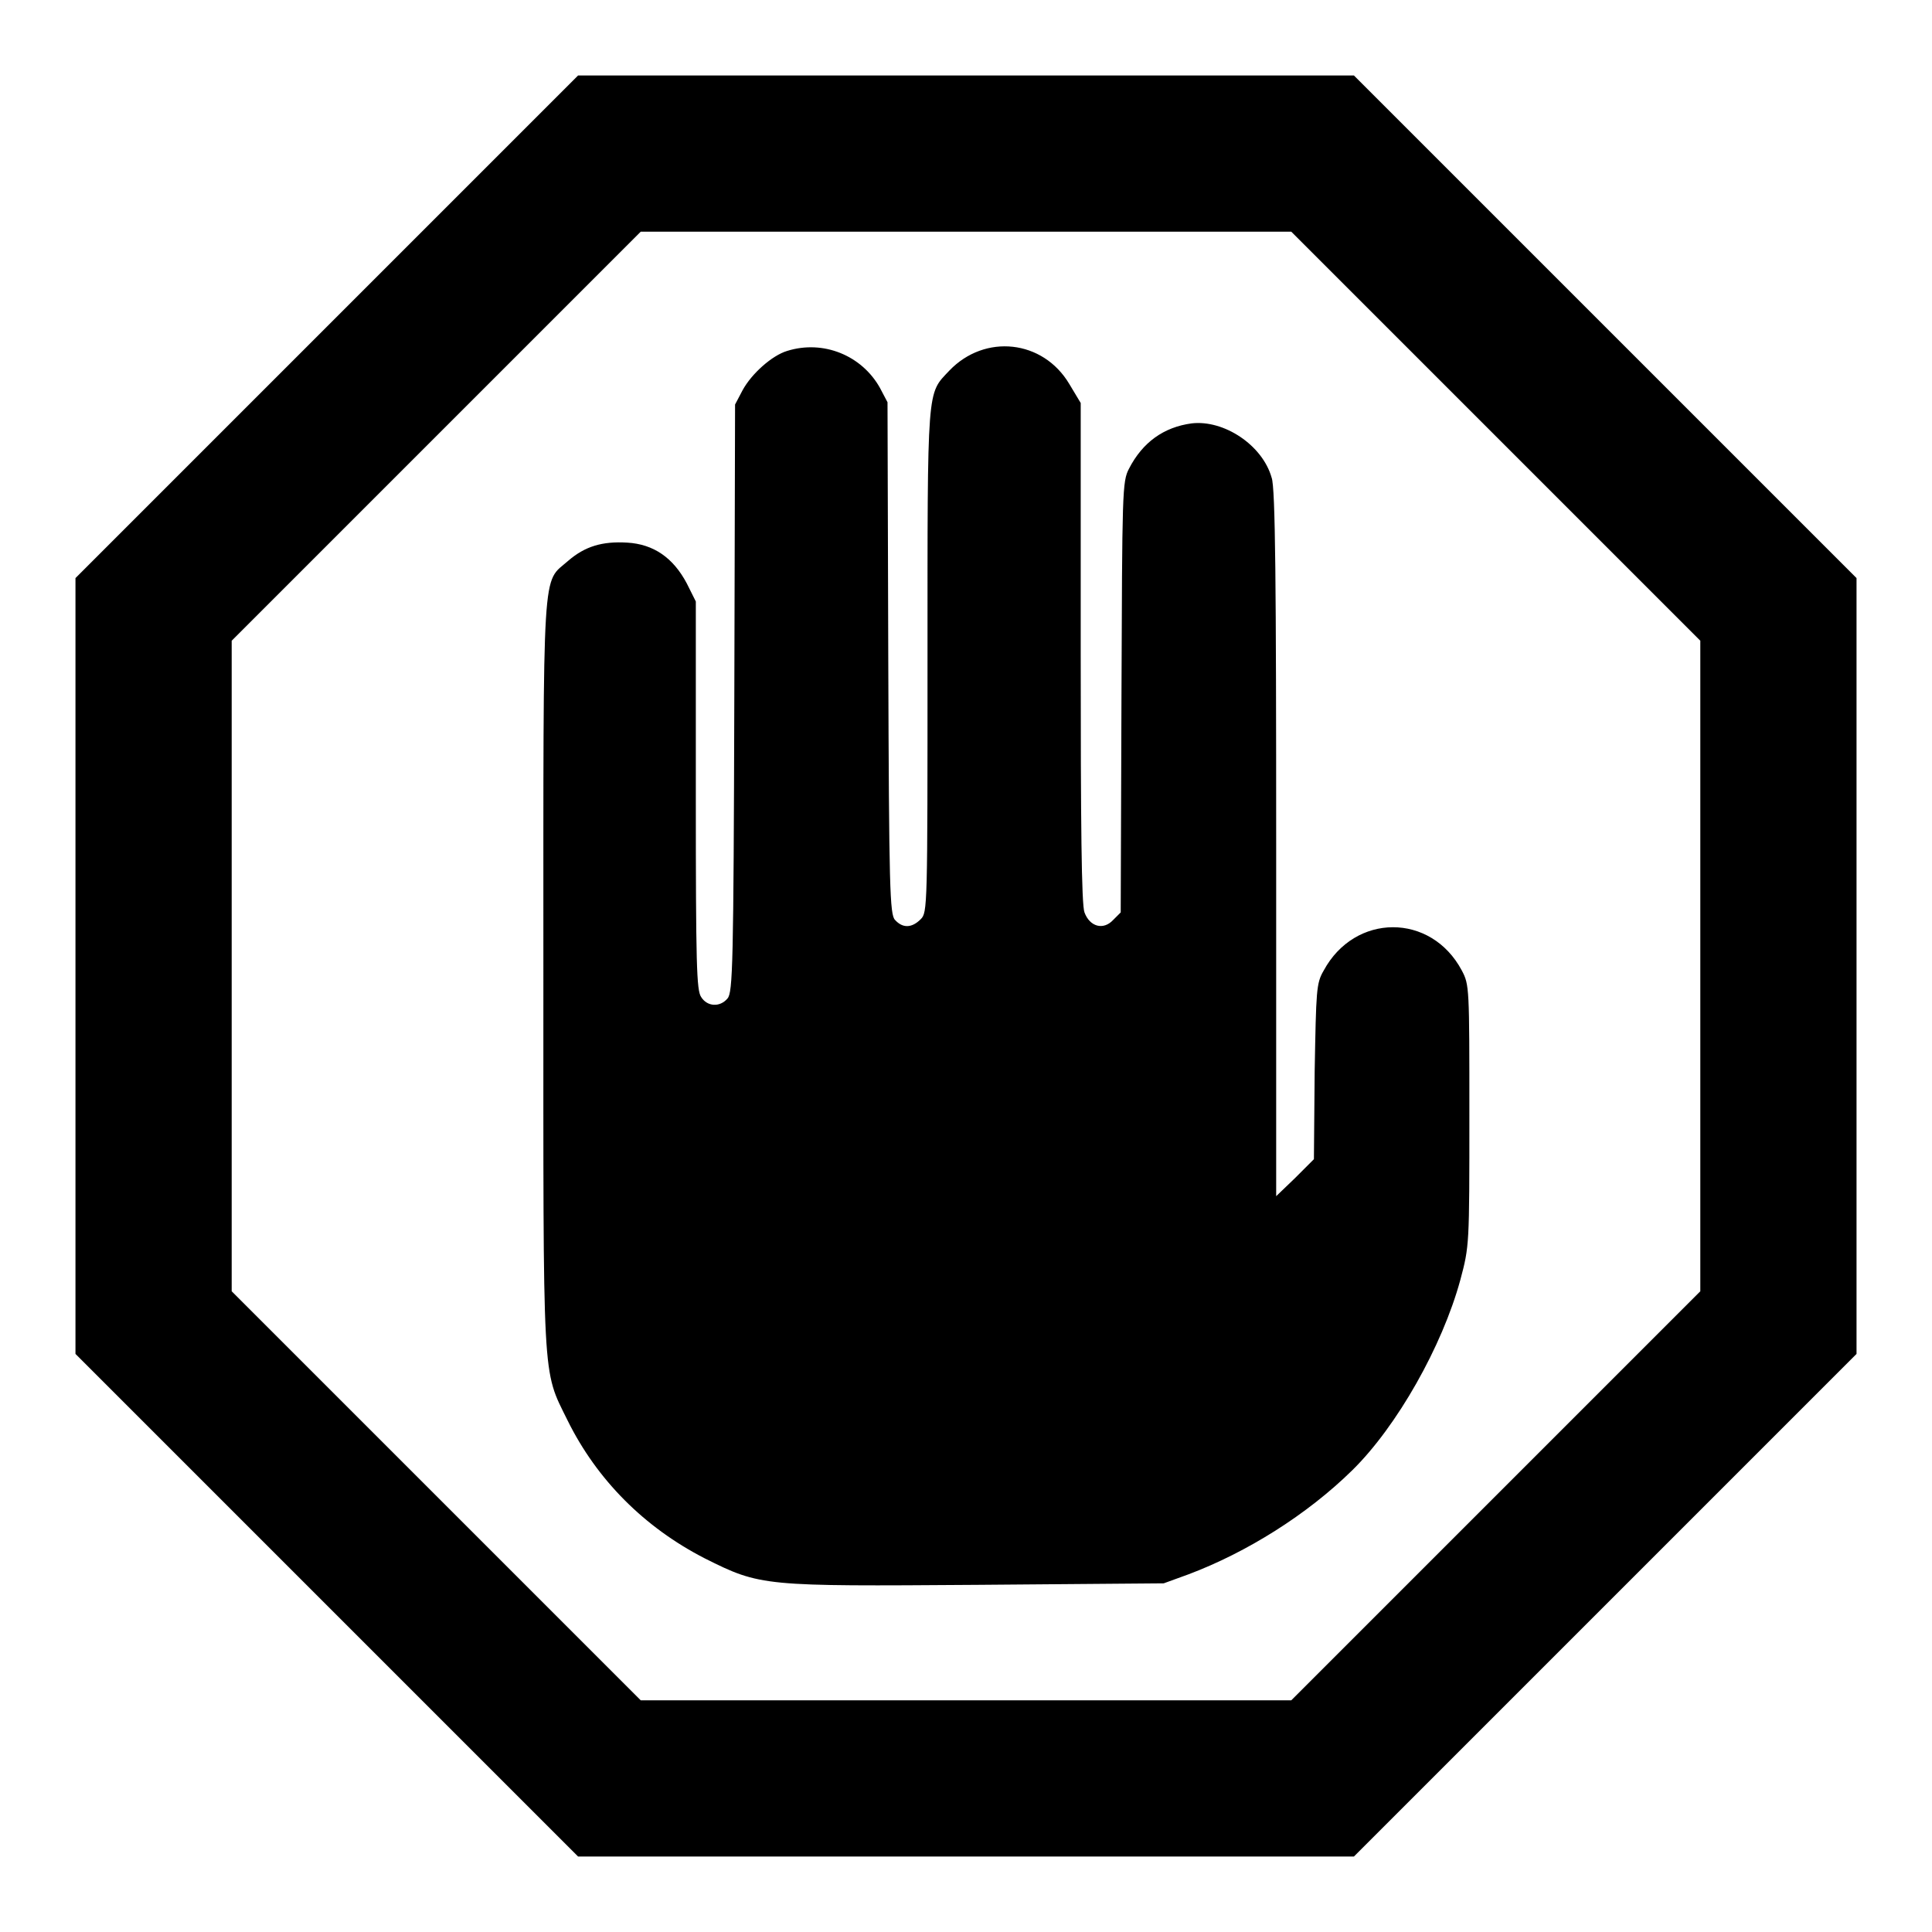
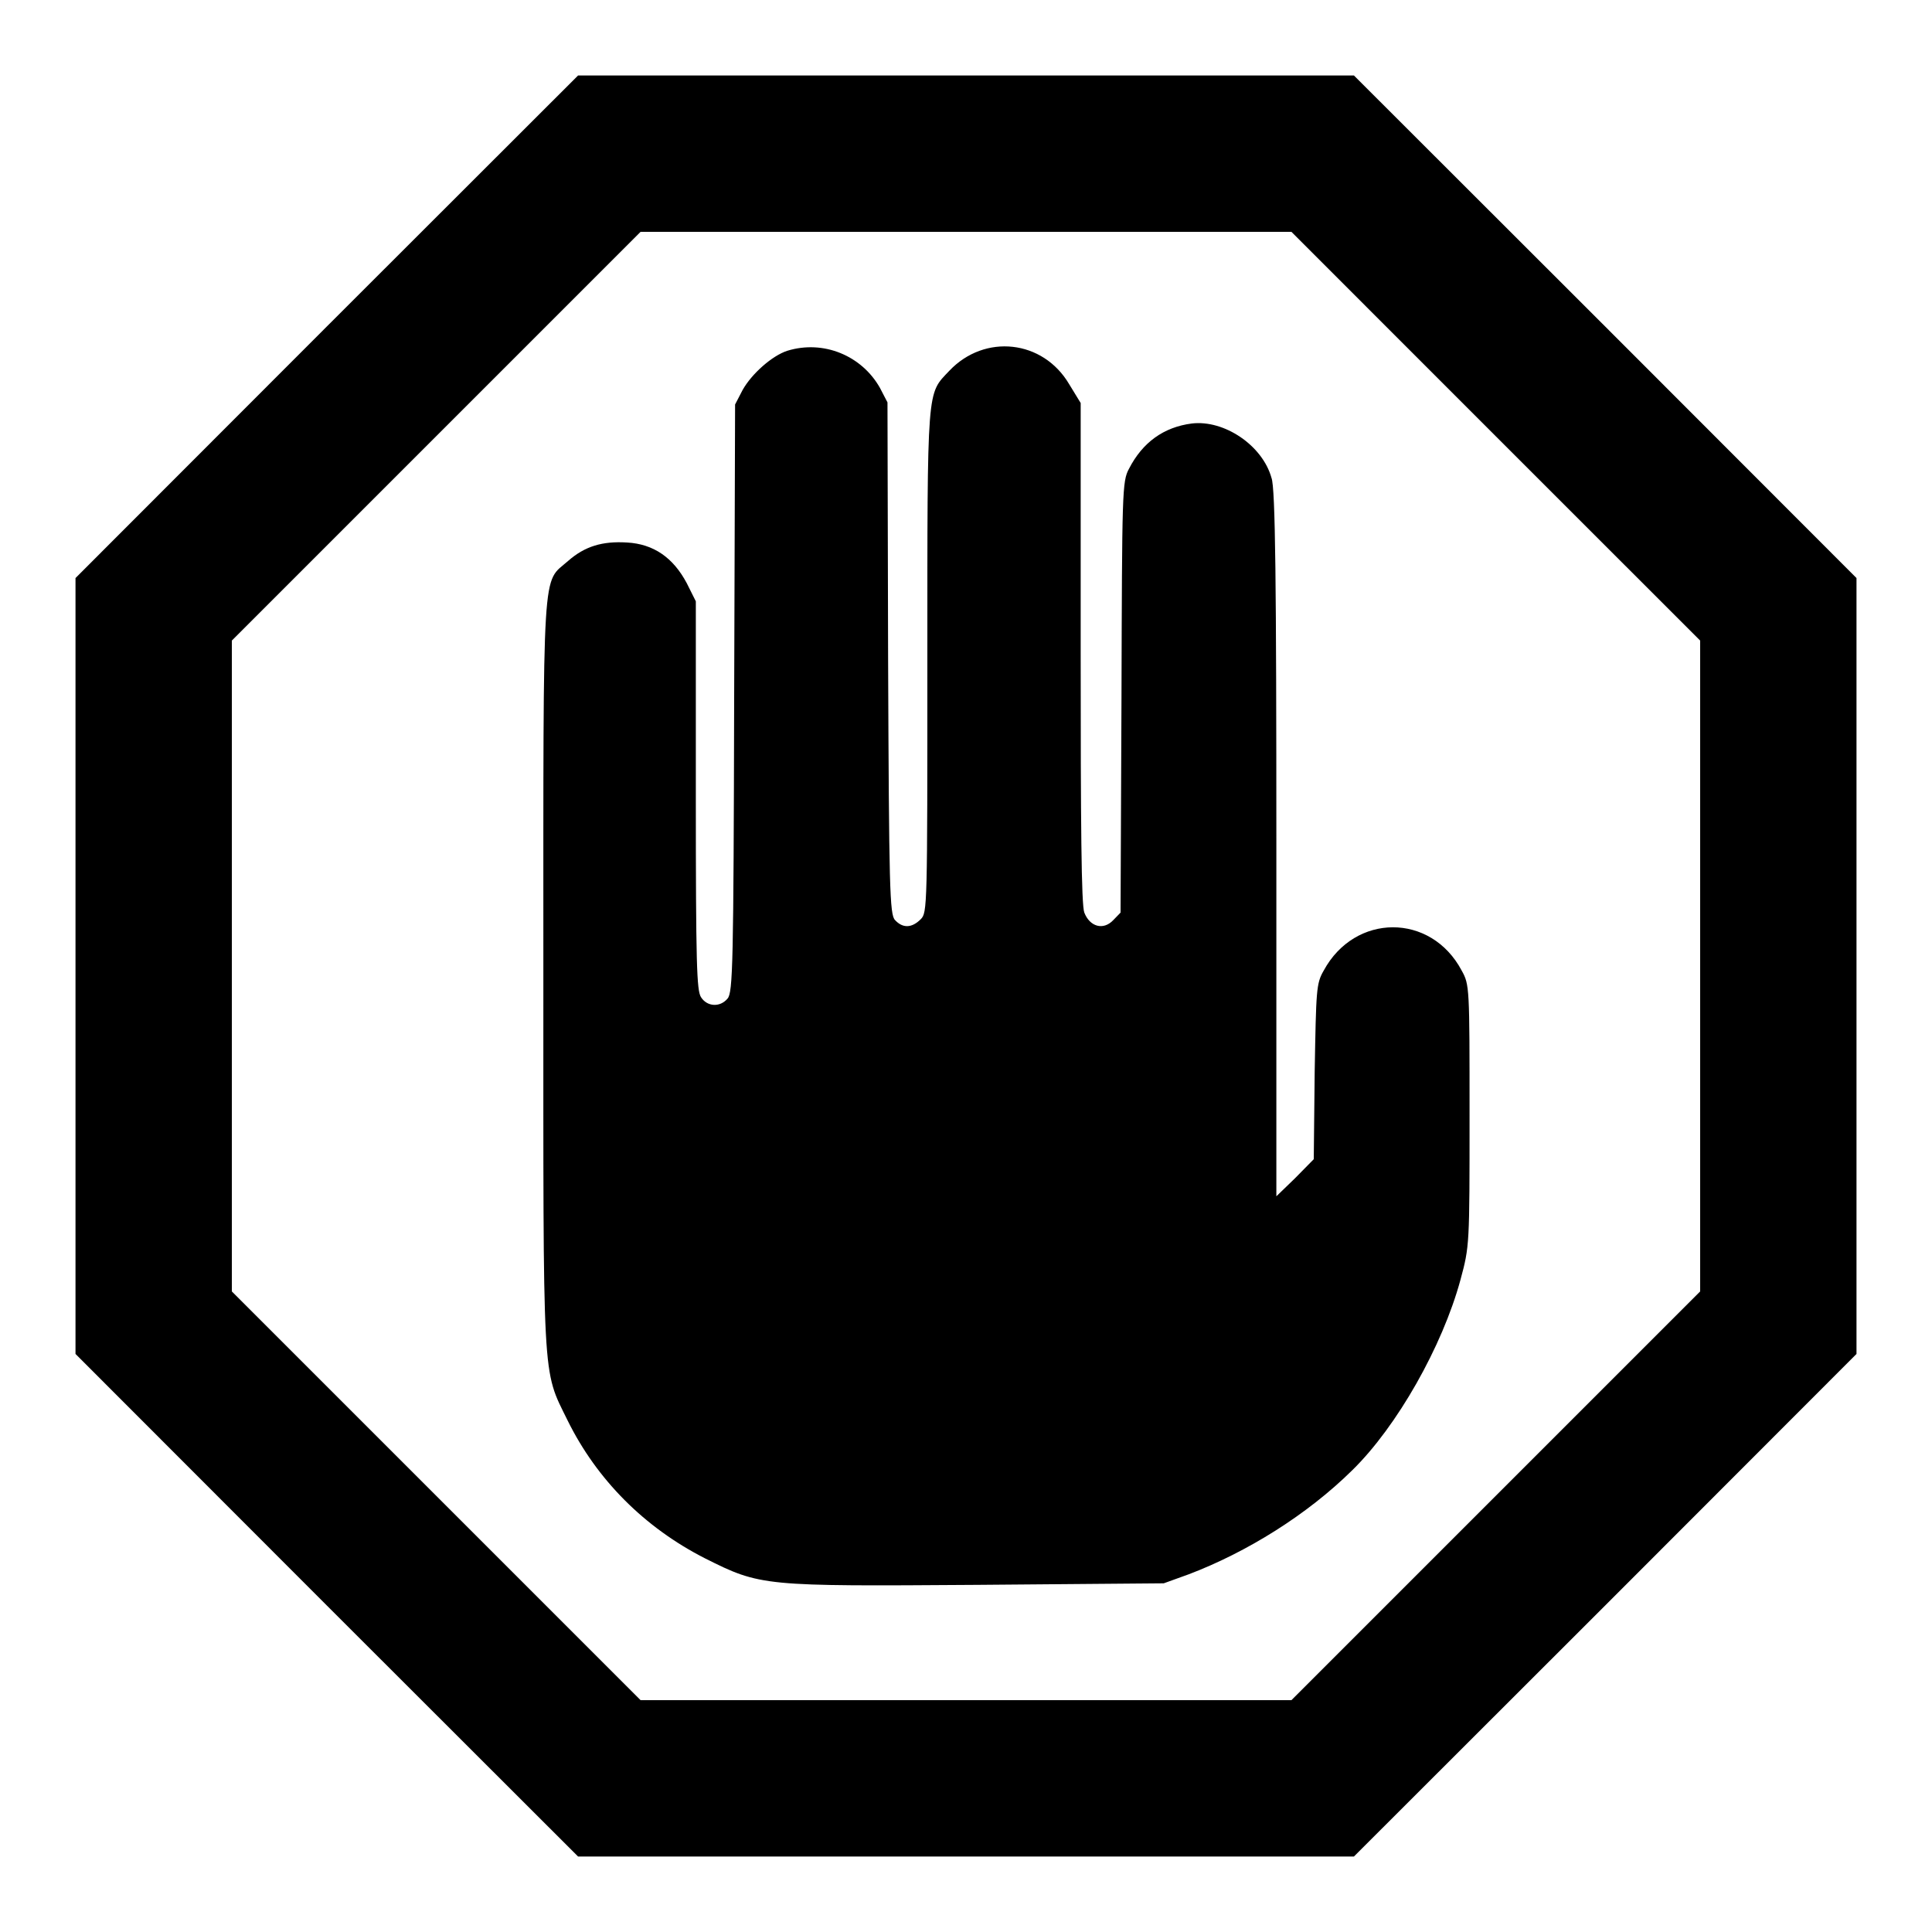
- <svg xmlns="http://www.w3.org/2000/svg" version="1.1" x="0px" y="0px" viewBox="0 0 256 256" enable-background="new 0 0 256 256" xml:space="preserve">
-   <g>
-     <g>
-       <g>
-         <path fill="#000000" d="M43.3,43.3L10,76.6V128v51.4l33.3,33.3L76.6,246H128h51.4l33.3-33.3l33.3-33.3V128V76.6l-33.3-33.3L179.4,10H128H76.6L43.3,43.3z M198.2,57.8l27.1,27.1V128v43.1l-27.1,27.1l-27.1,27.1H128H84.9l-27.1-27.1l-27.1-27.1V128V84.9l27.1-27.1l27.1-27.1H128h43.1L198.2,57.8z" />
-         <path fill="#000000" d="M104.3,46.5c-2,0.6-4.7,3-5.9,5.2l-1,1.9l-0.1,38.9c-0.1,35.3-0.2,39-0.9,39.8c-1,1.2-2.7,1.1-3.5-0.2c-0.6-0.9-0.7-4.2-0.7-26.7V79.7l-1.2-2.4c-1.8-3.4-4.4-5.2-7.9-5.4c-3.3-0.2-5.6,0.5-7.8,2.4c-3.5,3.1-3.3-0.7-3.3,54.6c0,55.1-0.2,52.4,3.2,59.3c3.9,7.9,10.2,14.2,18.2,18.3c7.4,3.7,7.7,3.7,36.1,3.5l24.7-0.2l3.3-1.2c7.7-2.9,15.7-7.9,21.7-13.8c5.9-5.8,11.9-16.4,14.3-25.2c1.2-4.5,1.2-4.6,1.2-21.8c0-17,0-17.3-1-19.2c-4.1-7.7-14.2-7.6-18.3,0c-1,1.7-1,2.6-1.2,13.4l-0.1,11.6l-2.5,2.5l-2.5,2.4v-46.7c0-34.1-0.1-47.2-0.6-48.5c-1.2-4.3-6.3-7.7-10.6-7.2c-3.7,0.5-6.5,2.5-8.3,6c-0.9,1.7-0.9,3-1,30.3l-0.1,28.5l-1,1c-1.3,1.4-3.1,0.9-3.8-1c-0.4-1-0.5-11.7-0.5-34.5v-33l-1.5-2.5c-3.5-5.9-11.2-6.7-15.9-1.8c-3,3.2-2.9,1.6-2.9,38.4c0,32.8,0,33.4-0.9,34.3c-1.2,1.2-2.4,1.2-3.4,0.1c-0.7-0.7-0.8-4.2-0.9-34.7l-0.1-33.9l-1-1.9C114.2,47.1,109.1,45,104.3,46.5z" />
-       </g>
-     </g>
+ <svg xmlns="http://www.w3.org/2000/svg" width="25px" height="25px" viewBox="0 0 25 25" version="1.1">
+   <g id="surface1">
+     <path style=" stroke:none;fill-rule:nonzero;fill:rgb(0%,0%,0%);fill-opacity:1;" d="M 4.227 4.227 L 0.977 7.48 L 0.977 17.52 L 4.227 20.773 L 7.48 24.023 L 17.52 24.023 L 20.773 20.773 L 24.023 17.52 L 24.023 7.48 L 20.773 4.227 L 17.52 0.977 L 7.48 0.977 Z M 19.355 5.645 L 22 8.289 L 22 16.711 L 16.711 22 L 8.289 22 L 3 16.711 L 3 8.289 L 8.289 3 L 16.711 3 Z M 19.355 5.645 " />
+     <path style=" stroke:none;fill-rule:nonzero;fill:rgb(0%,0%,0%);fill-opacity:1;" d="M 10.188 4.539 C 9.992 4.602 9.727 4.836 9.609 5.047 L 9.512 5.234 L 9.5 9.031 C 9.492 12.48 9.484 12.844 9.414 12.922 C 9.316 13.039 9.148 13.027 9.07 12.902 C 9.016 12.812 9.004 12.492 9.004 10.293 L 9.004 7.781 L 8.887 7.547 C 8.711 7.215 8.457 7.039 8.113 7.02 C 7.793 7 7.566 7.07 7.352 7.258 C 7.012 7.559 7.031 7.188 7.031 12.586 C 7.031 17.969 7.012 17.703 7.344 18.379 C 7.723 19.148 8.34 19.766 9.121 20.164 C 9.844 20.527 9.875 20.527 12.648 20.508 L 15.059 20.488 L 15.383 20.371 C 16.133 20.086 16.914 19.602 17.5 19.023 C 18.078 18.457 18.664 17.422 18.898 16.562 C 19.016 16.125 19.016 16.113 19.016 14.434 C 19.016 12.773 19.016 12.742 18.914 12.559 C 18.516 11.809 17.531 11.816 17.129 12.559 C 17.031 12.727 17.031 12.812 17.012 13.867 L 17 15 L 16.758 15.246 L 16.516 15.48 L 16.516 10.918 C 16.516 7.59 16.504 6.309 16.453 6.184 C 16.336 5.762 15.84 5.43 15.422 5.48 C 15.059 5.527 14.785 5.723 14.609 6.066 C 14.52 6.23 14.52 6.359 14.512 9.023 L 14.5 11.809 L 14.406 11.906 C 14.277 12.043 14.102 11.992 14.031 11.809 C 13.992 11.711 13.984 10.664 13.984 8.438 L 13.984 5.215 L 13.836 4.973 C 13.496 4.395 12.742 4.316 12.285 4.797 C 11.992 5.109 12 4.953 12 8.547 C 12 11.75 12 11.809 11.914 11.895 C 11.797 12.012 11.68 12.012 11.582 11.906 C 11.512 11.836 11.504 11.496 11.492 8.516 L 11.484 5.207 L 11.387 5.02 C 11.152 4.602 10.656 4.395 10.188 4.539 Z M 10.188 4.539 " />
  </g>
</svg>
